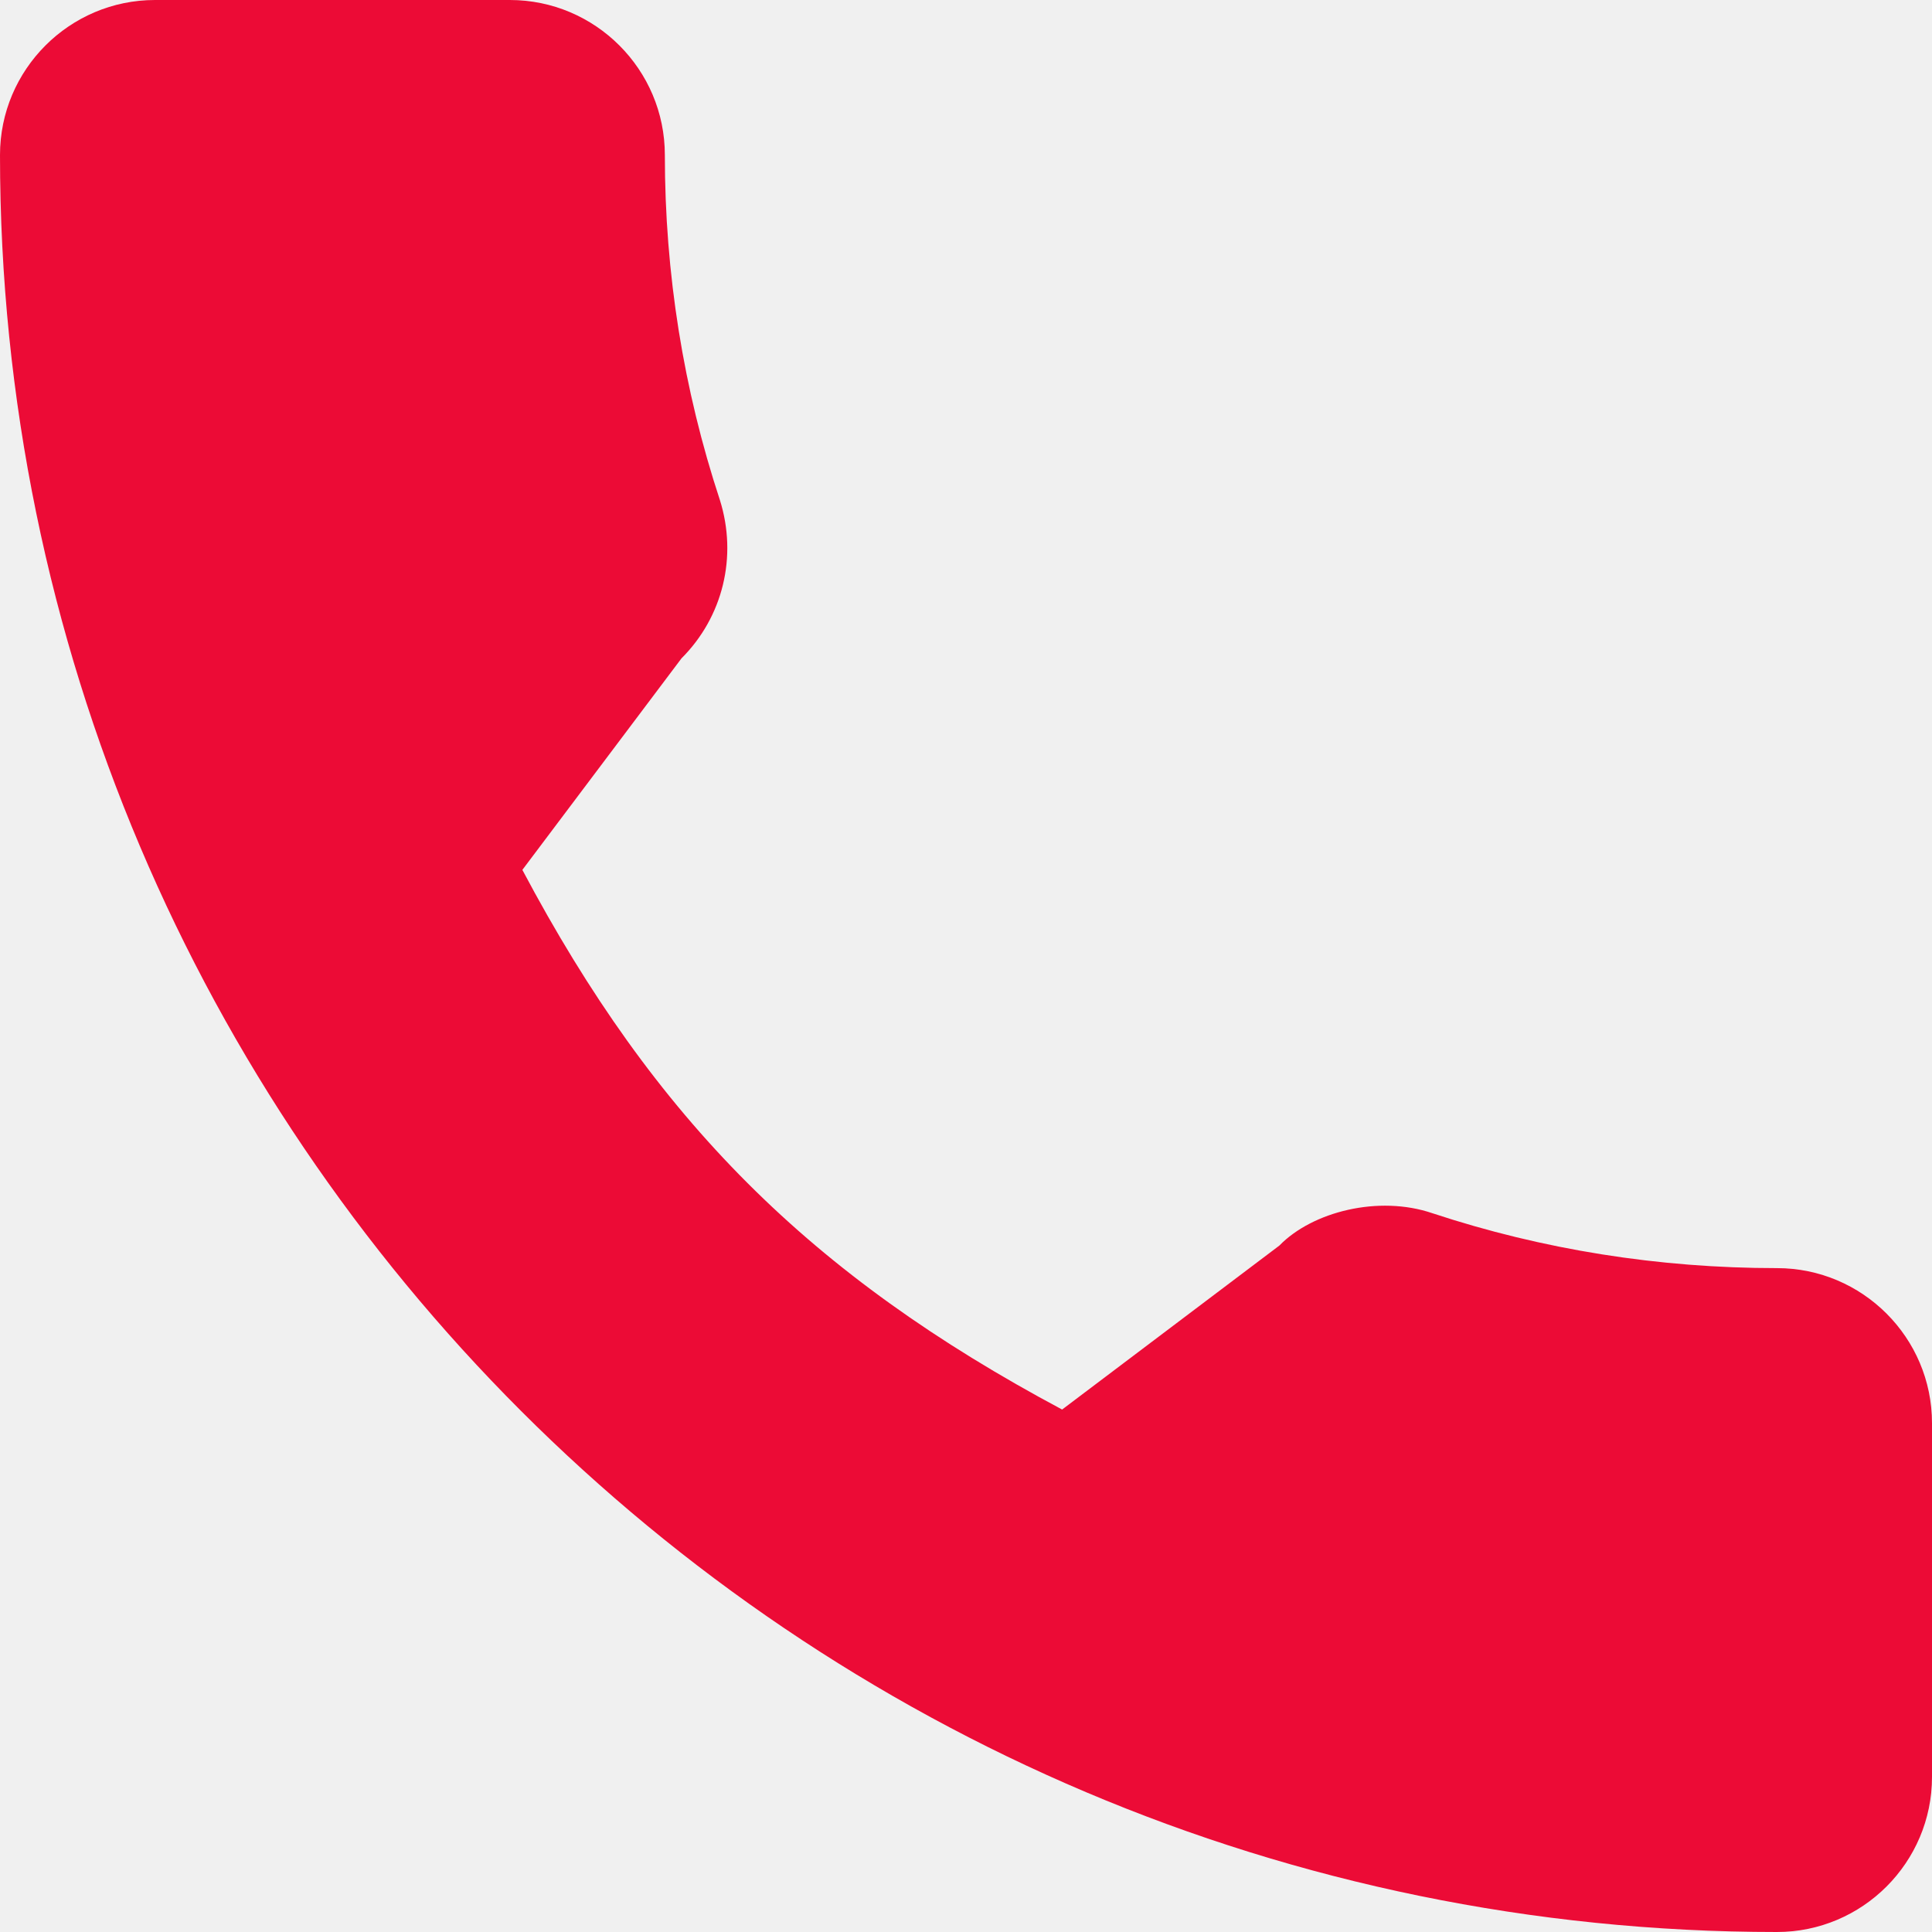
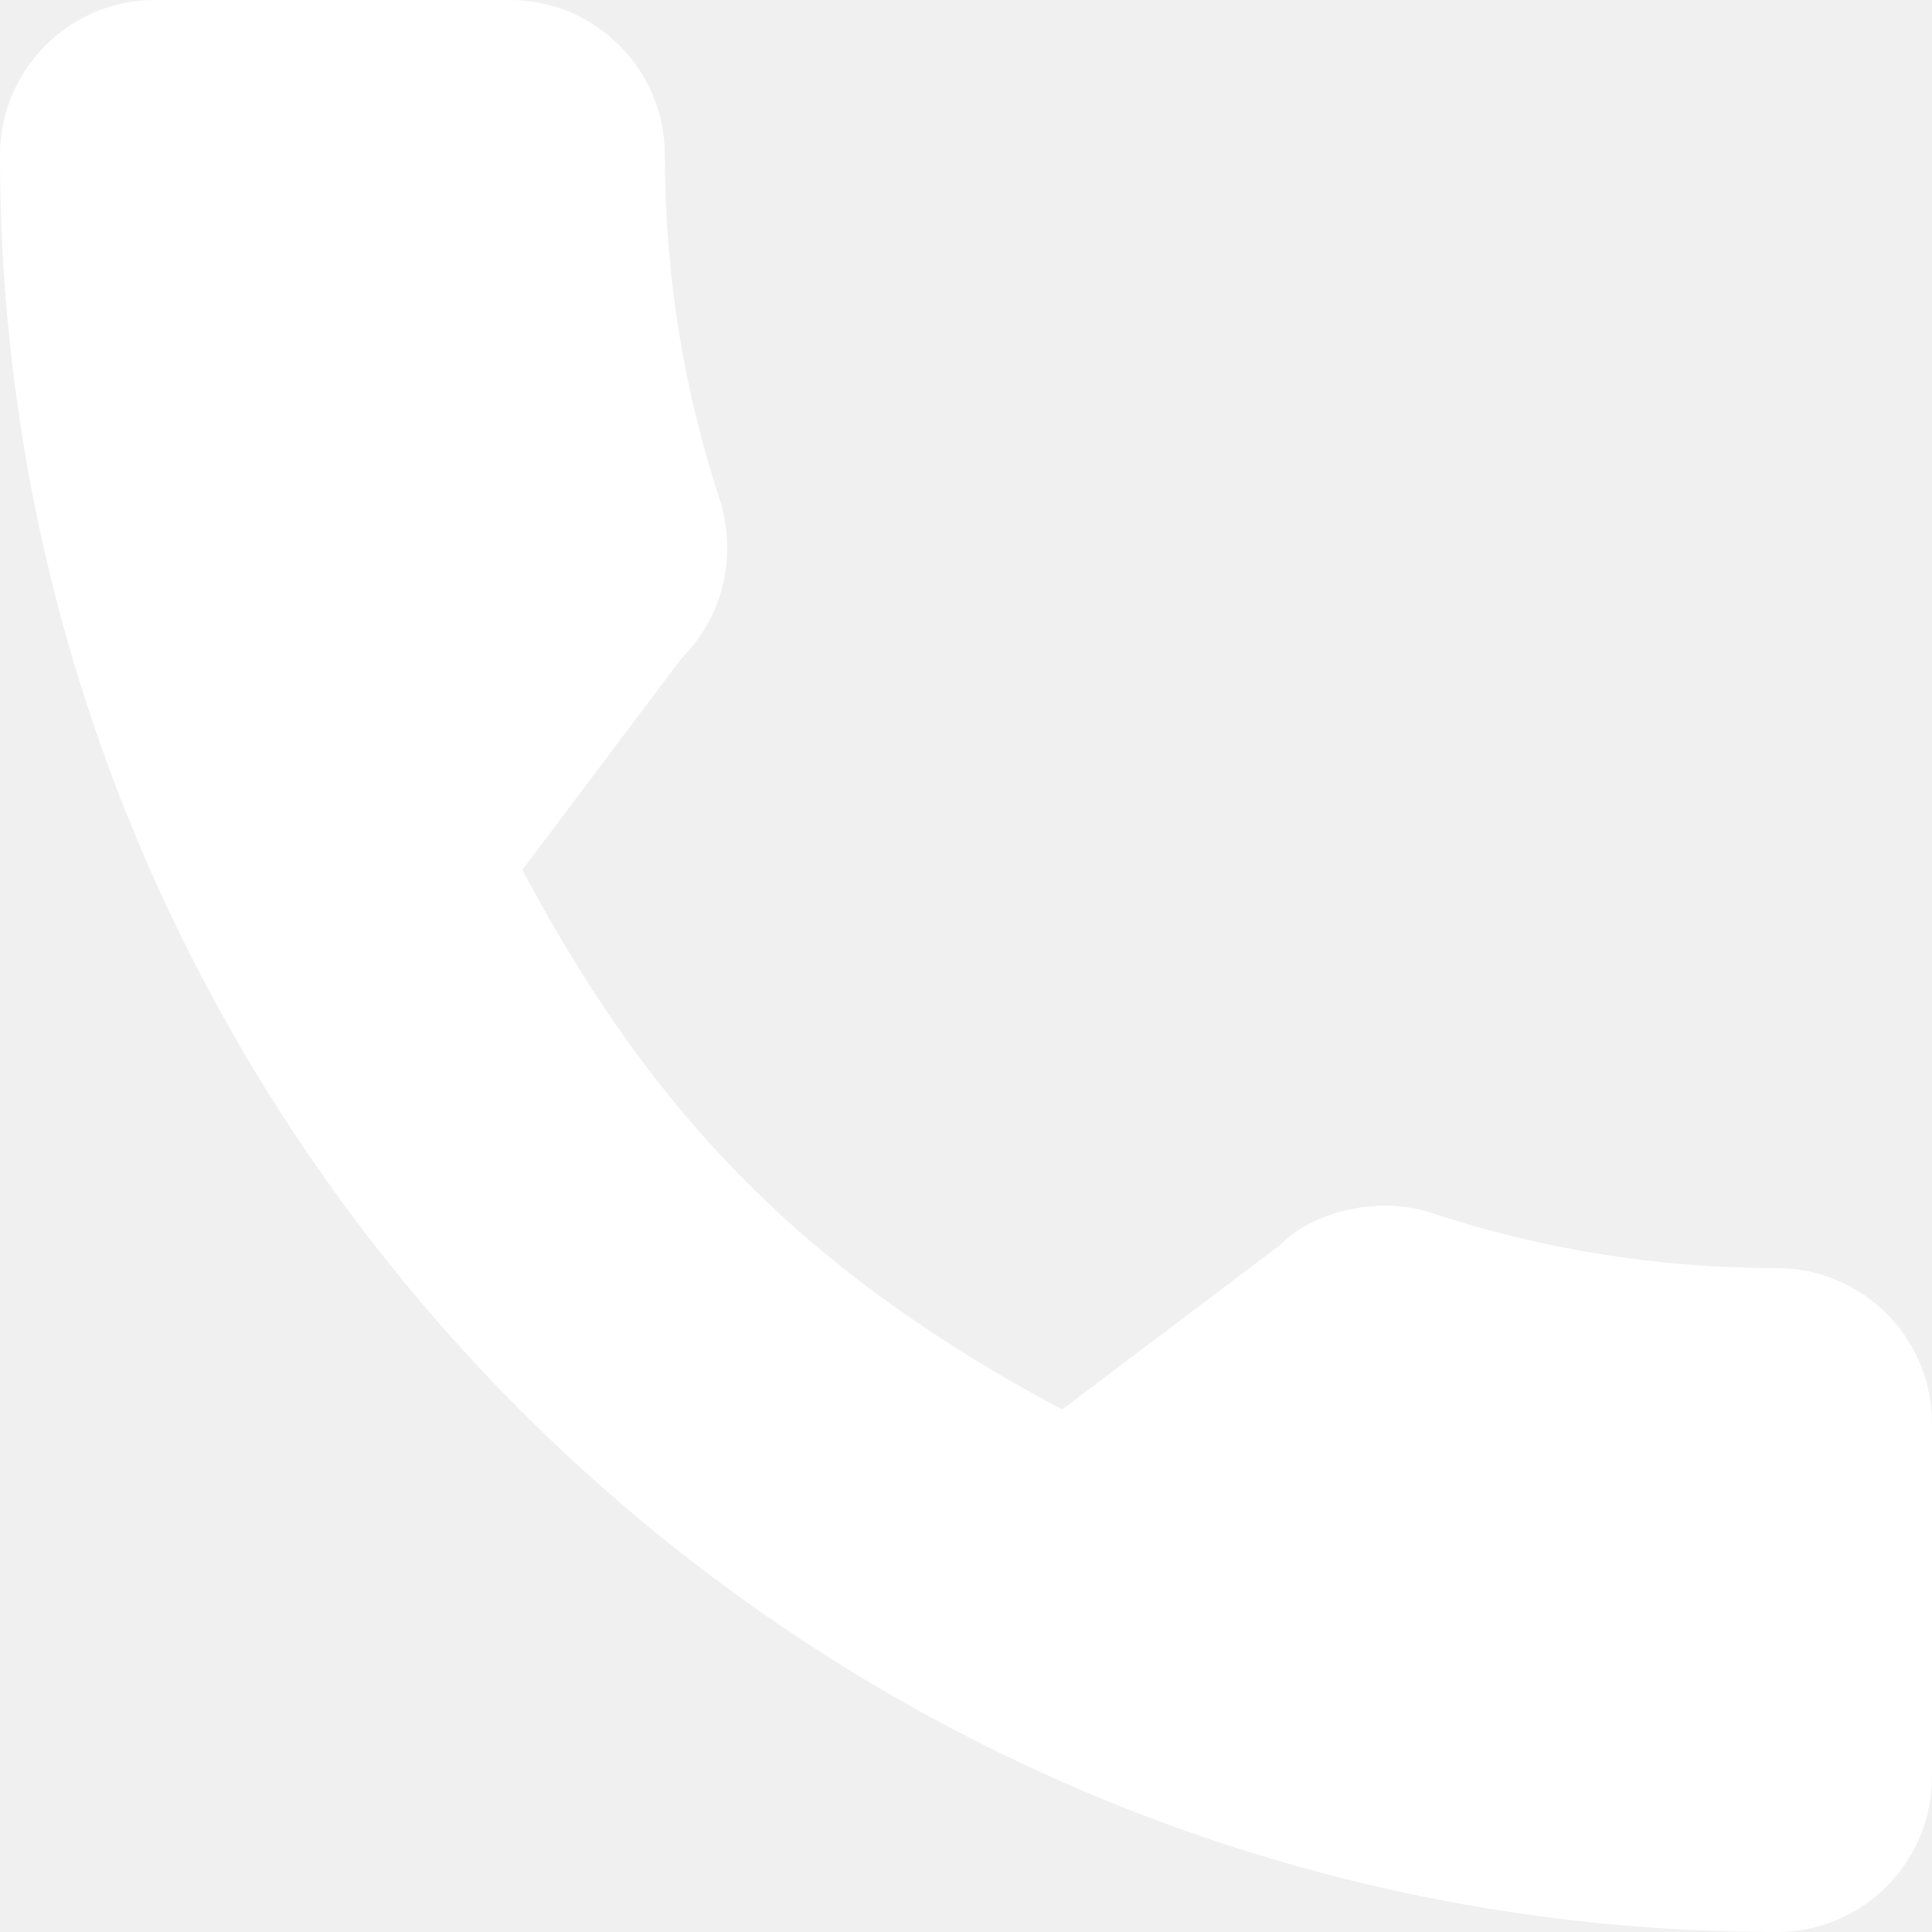
- <svg xmlns="http://www.w3.org/2000/svg" width="18" height="18" viewBox="0 0 40 40" fill="none">
-   <path d="M36.79 26.255C34.342 26.255 31.937 25.872 29.658 25.119C28.542 24.738 27.169 25.088 26.488 25.788L21.99 29.183C16.774 26.399 13.561 23.187 10.815 18.01L14.11 13.63C14.966 12.775 15.273 11.526 14.905 10.354C14.149 8.063 13.765 5.66 13.765 3.21C13.765 1.44 12.325 0 10.556 0H3.21C1.44 0 0 1.44 0 3.21C0 23.496 16.504 40 36.79 40C38.56 40 40 38.56 40 36.79V29.465C40 27.695 38.56 26.255 36.79 26.255Z" fill="#ec0b36" />
+ <svg xmlns="http://www.w3.org/2000/svg" width="12" height="12" viewBox="0 0 40 40" fill="none">
+   <path d="M36.79 26.255C34.342 26.255 31.937 25.872 29.658 25.119C28.542 24.738 27.169 25.088 26.488 25.788L21.99 29.183C16.774 26.399 13.561 23.187 10.815 18.01L14.11 13.63C14.966 12.775 15.273 11.526 14.905 10.354C14.149 8.063 13.765 5.66 13.765 3.21C13.765 1.44 12.325 0 10.556 0H3.21C1.44 0 0 1.44 0 3.21C0 23.496 16.504 40 36.79 40C38.56 40 40 38.56 40 36.79V29.465C40 27.695 38.56 26.255 36.79 26.255Z" fill="#fff" />
</svg>
